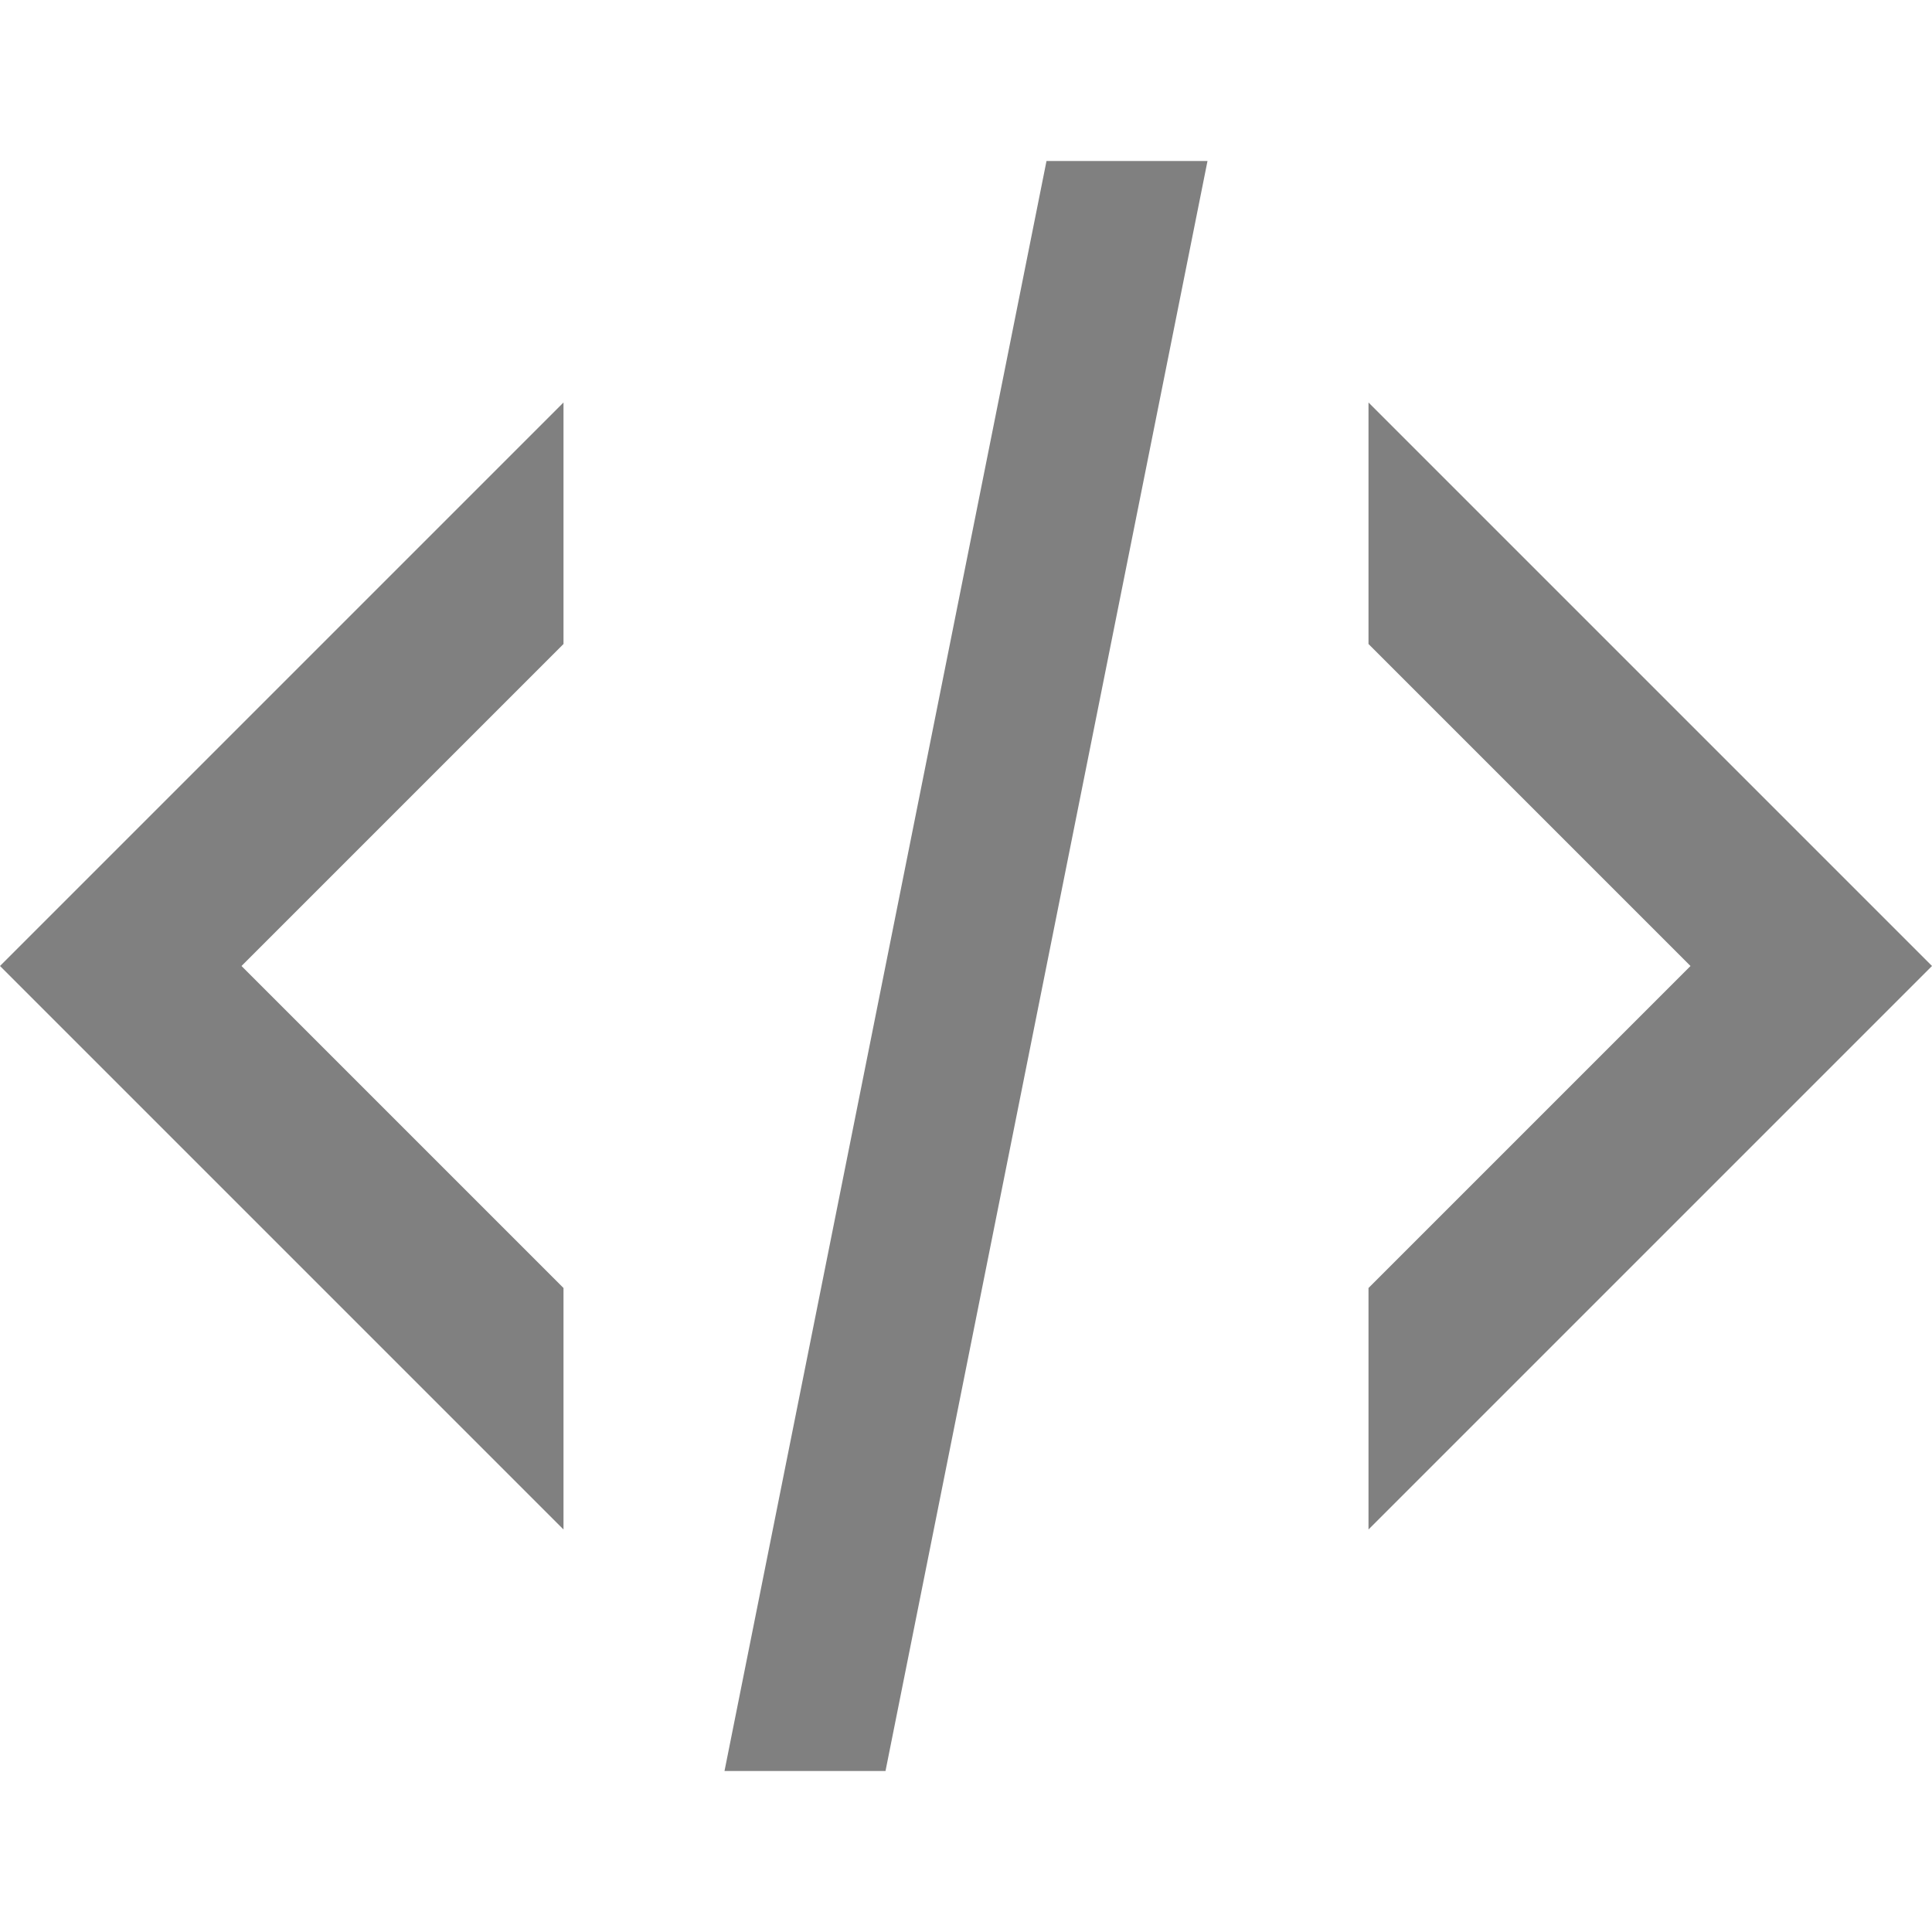
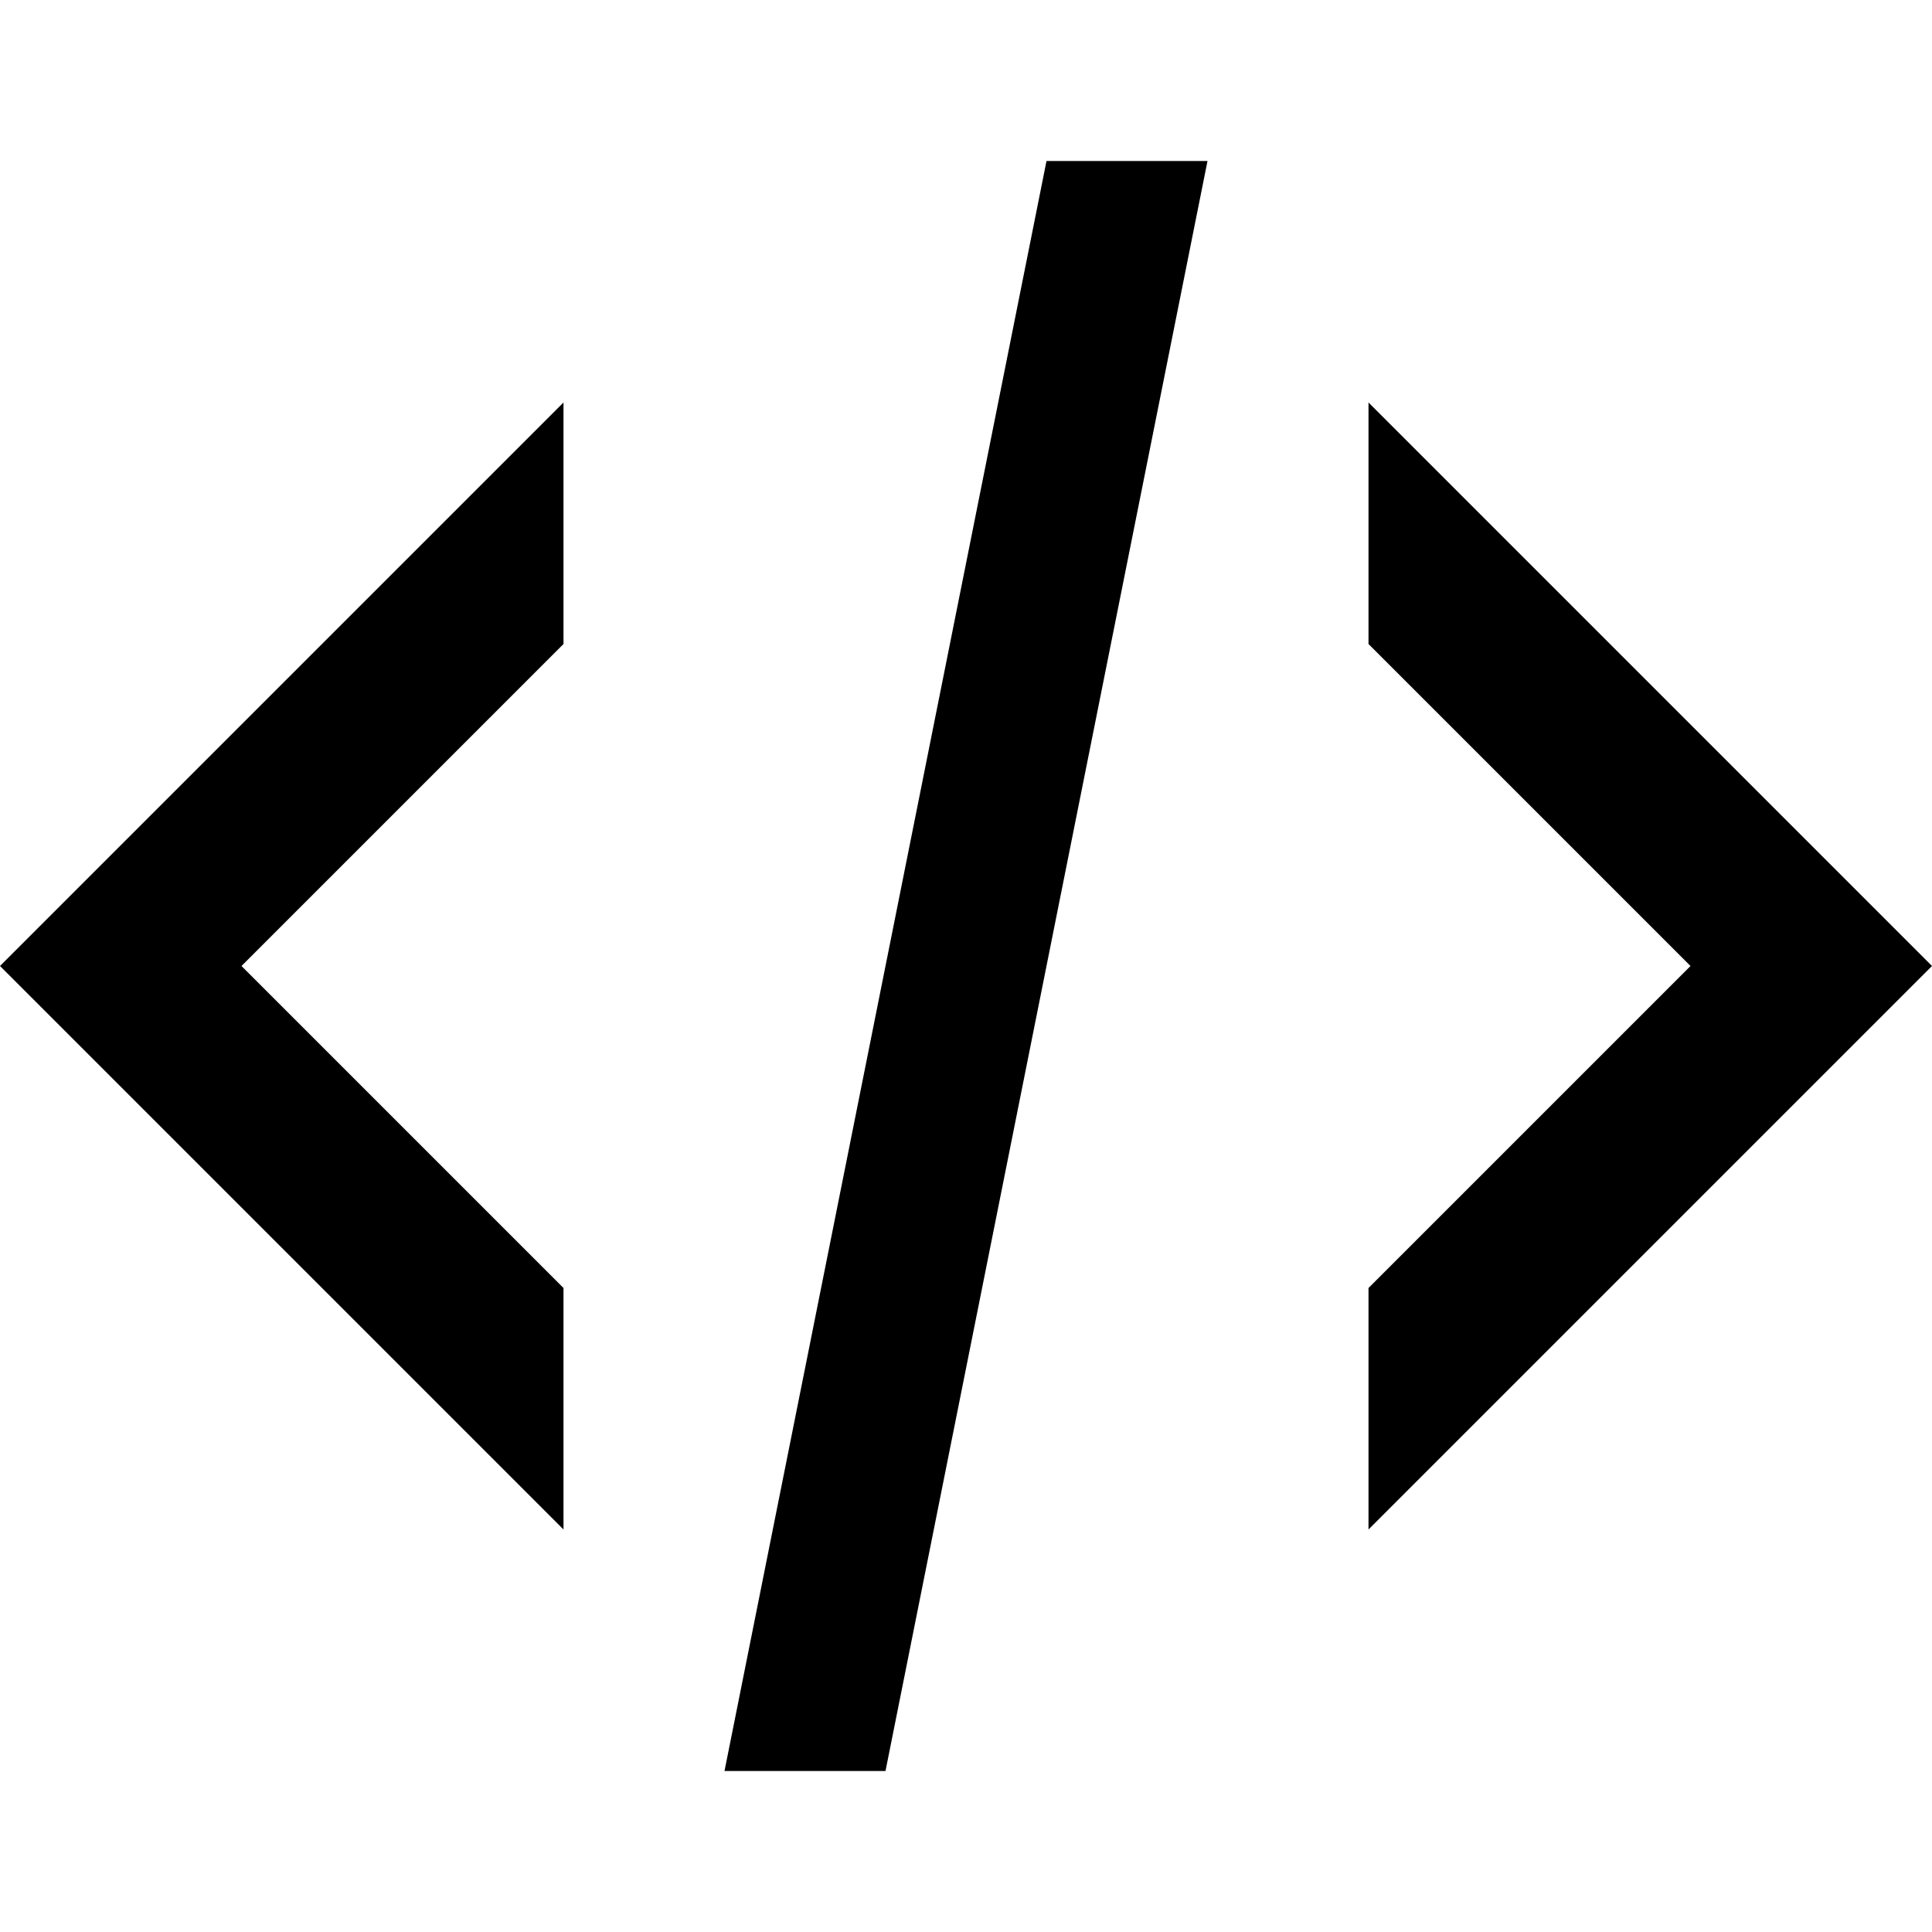
- <svg xmlns="http://www.w3.org/2000/svg" version="1.1" id="Layer_1" x="0px" y="0px" viewBox="0 0 24 24" style="enable-background:new 0 0 24 24;" xml:space="preserve">
-   <style type="text/css">
- 	.st0{fill:#808080;}
- </style>
-   <path class="st0" d="M0,12l7-7v3l-4,4l4,4v3L0,12z M17,5v3l4,4l-4,4v3l7-7L17,5z M9,22h2l4-20h-2L9,22z" />
+ <svg xmlns="http://www.w3.org/2000/svg" version="1.1" id="Layer_1" x="0px" y="0px" width="24px" height="24px" viewBox="0 0 24 24" enable-background="new 0 0 24 24" xml:space="preserve">
+   <path d="M0,12l7-7v3l-4,4l4,4v3L0,12z M17,5v3l4,4l-4,4v3l7-7L17,5z M9,22h2l4-20h-2L9,22z" />
</svg>
